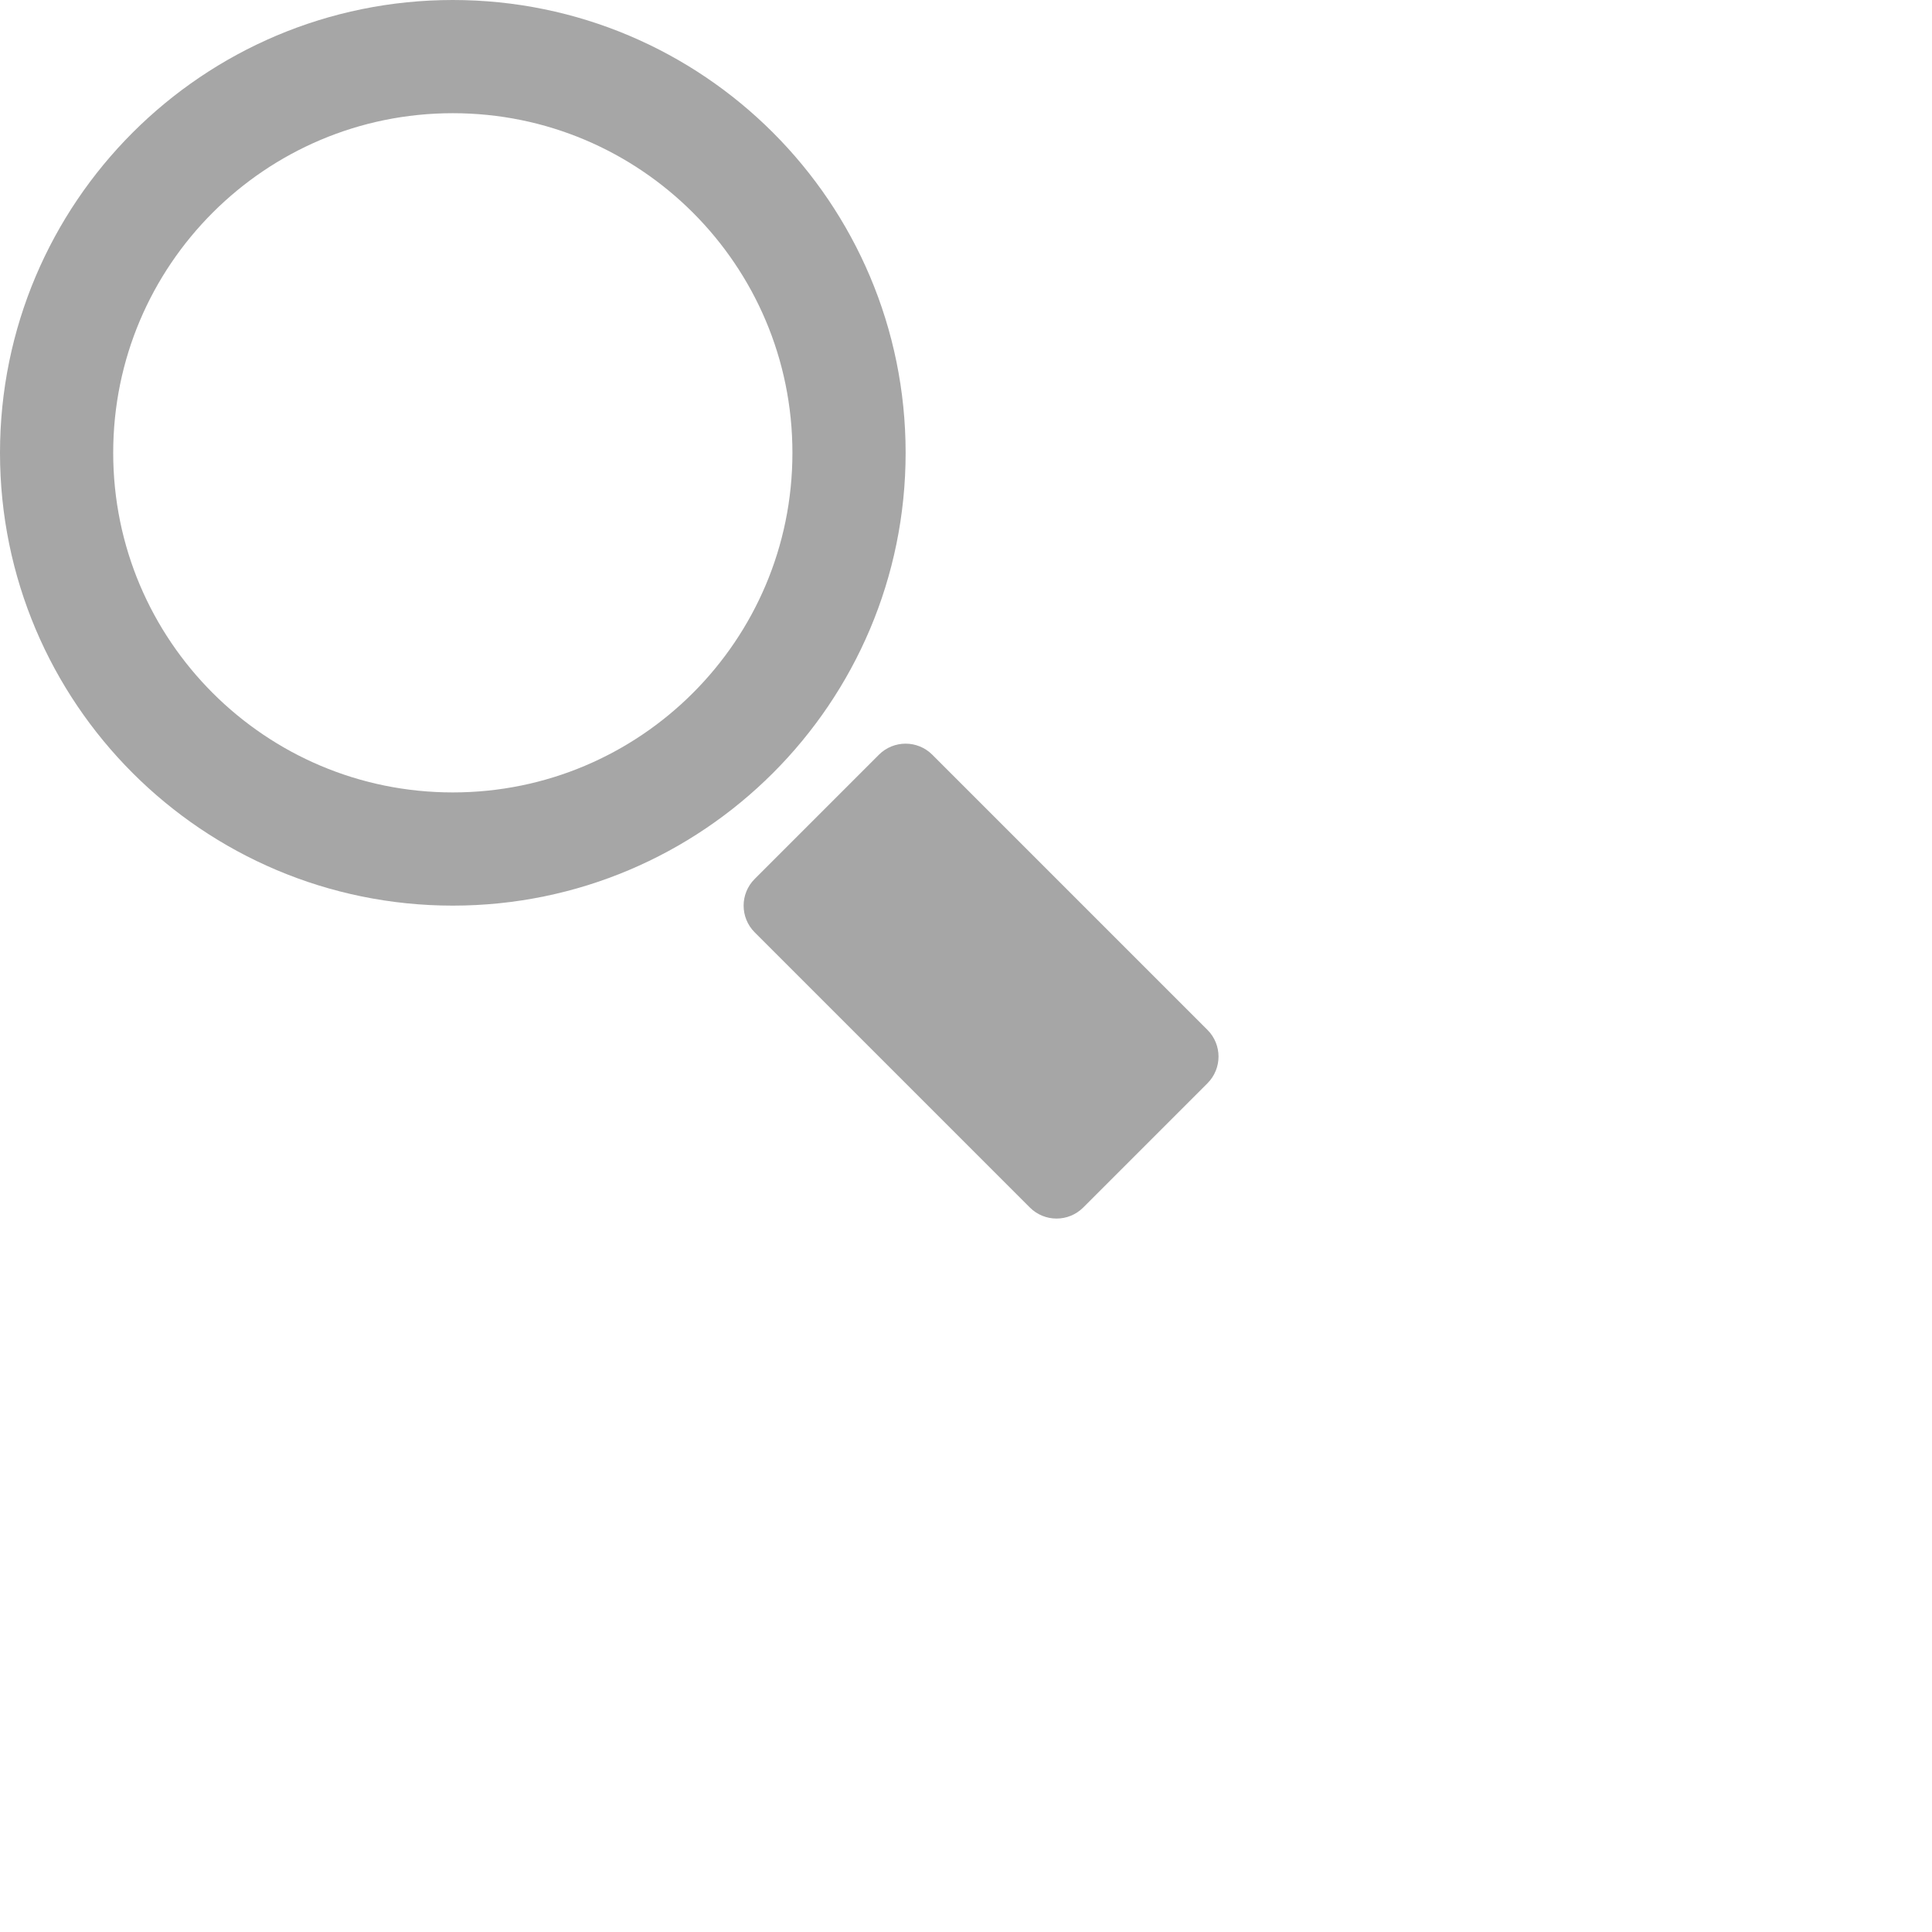
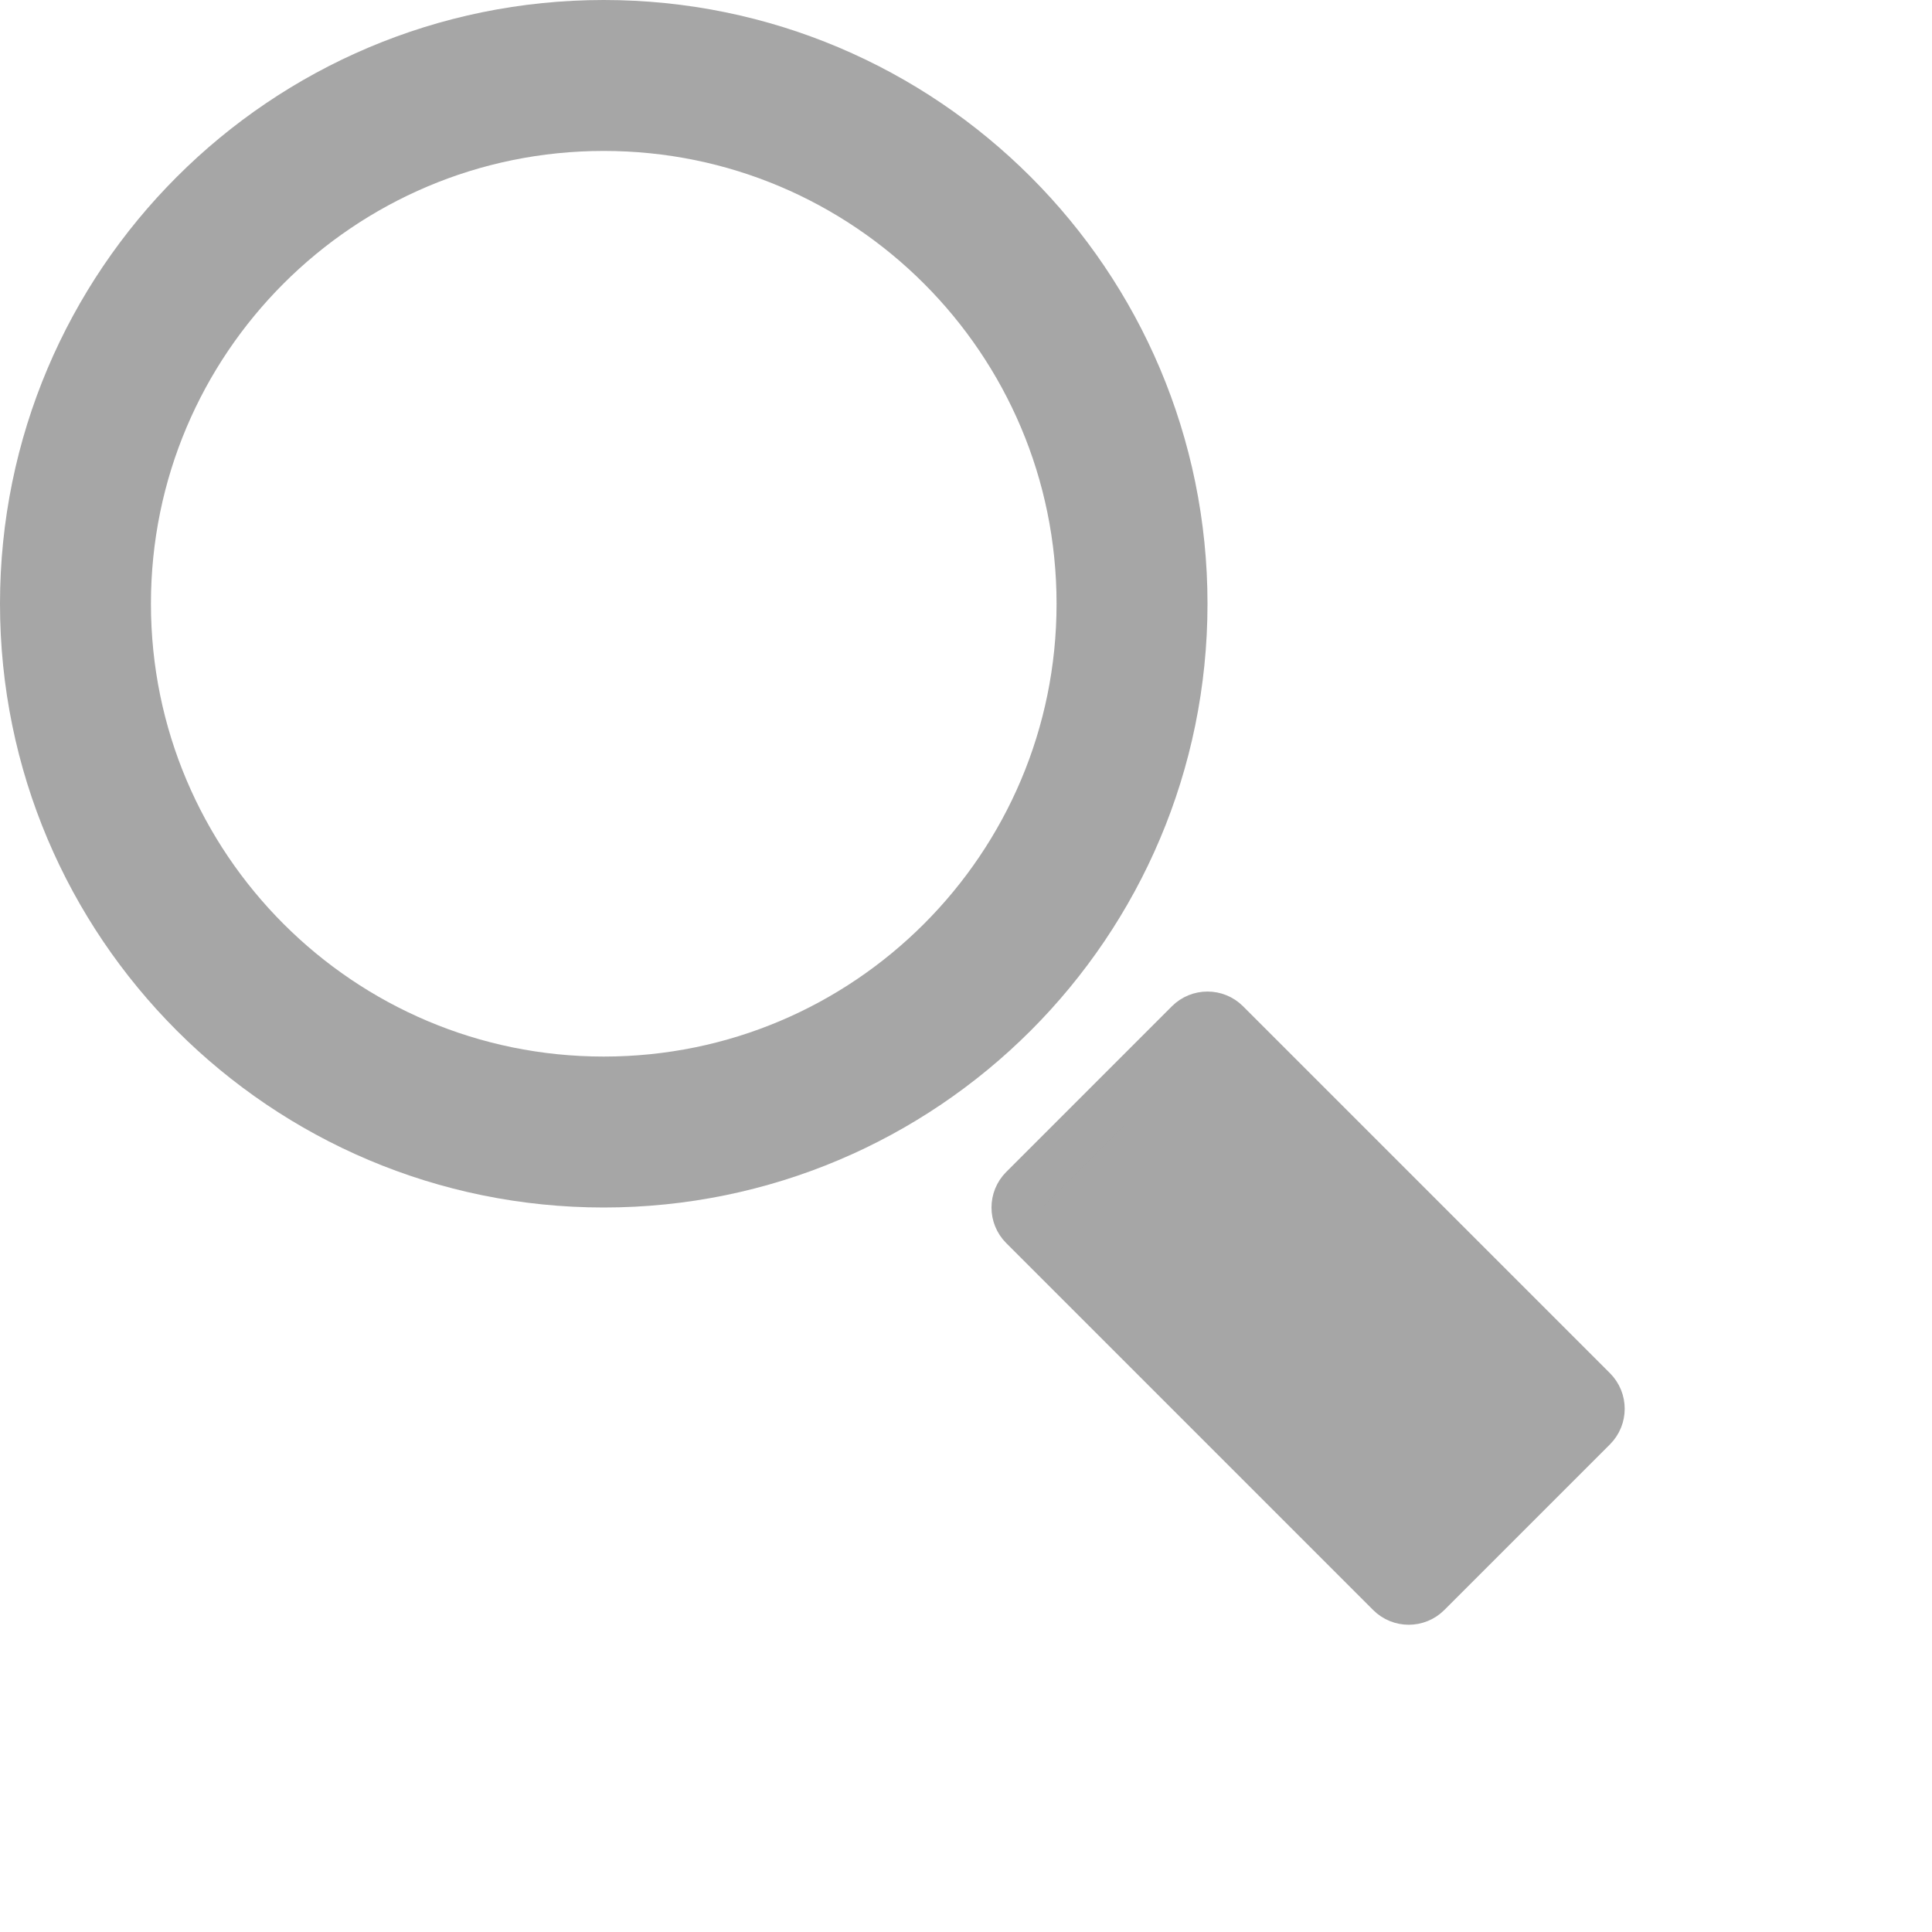
- <svg xmlns="http://www.w3.org/2000/svg" class="algolia-glass-suggestion magnifying-glass" width="24" height="24" viewBox="0 0 128 128">
+ <svg xmlns="http://www.w3.org/2000/svg" width="24" height="24" viewBox="0 0 96 96">
  <g transform="scale(2.5)">
    <path stroke-width="3" d="M19.5 19.582l9.438 9.438" />
    <circle stroke-width="3" cx="12" cy="12" r="10.5" fill="none" stroke="#A6A6A6" />
-     <path d="M23.646 20.354l-3.293 3.293c-.195.195-.195.512 0 .707l7.293 7.293c.195.195.512.195.707 0l3.293-3.293c.195-.195.195-.512 0-.707l-7.293-7.293c-.195-.195-.512-.195-.707 0z" stroke="#A6A6A6" fill="#A6A6A6" />
+     <path d="M23.646 20.354l-3.293 3.293c-.195.195-.195.512 0 .707l7.293 7.293c.195.195.512.195.707 0l3.293-3.293c.195-.195.195-.512 0-.707l-7.293-7.293c-.195-.195-.512-.195-.707 0z" stroke="#A6A6A6" fill="#A6A6A6">
+ </path>
  </g>
</svg>
